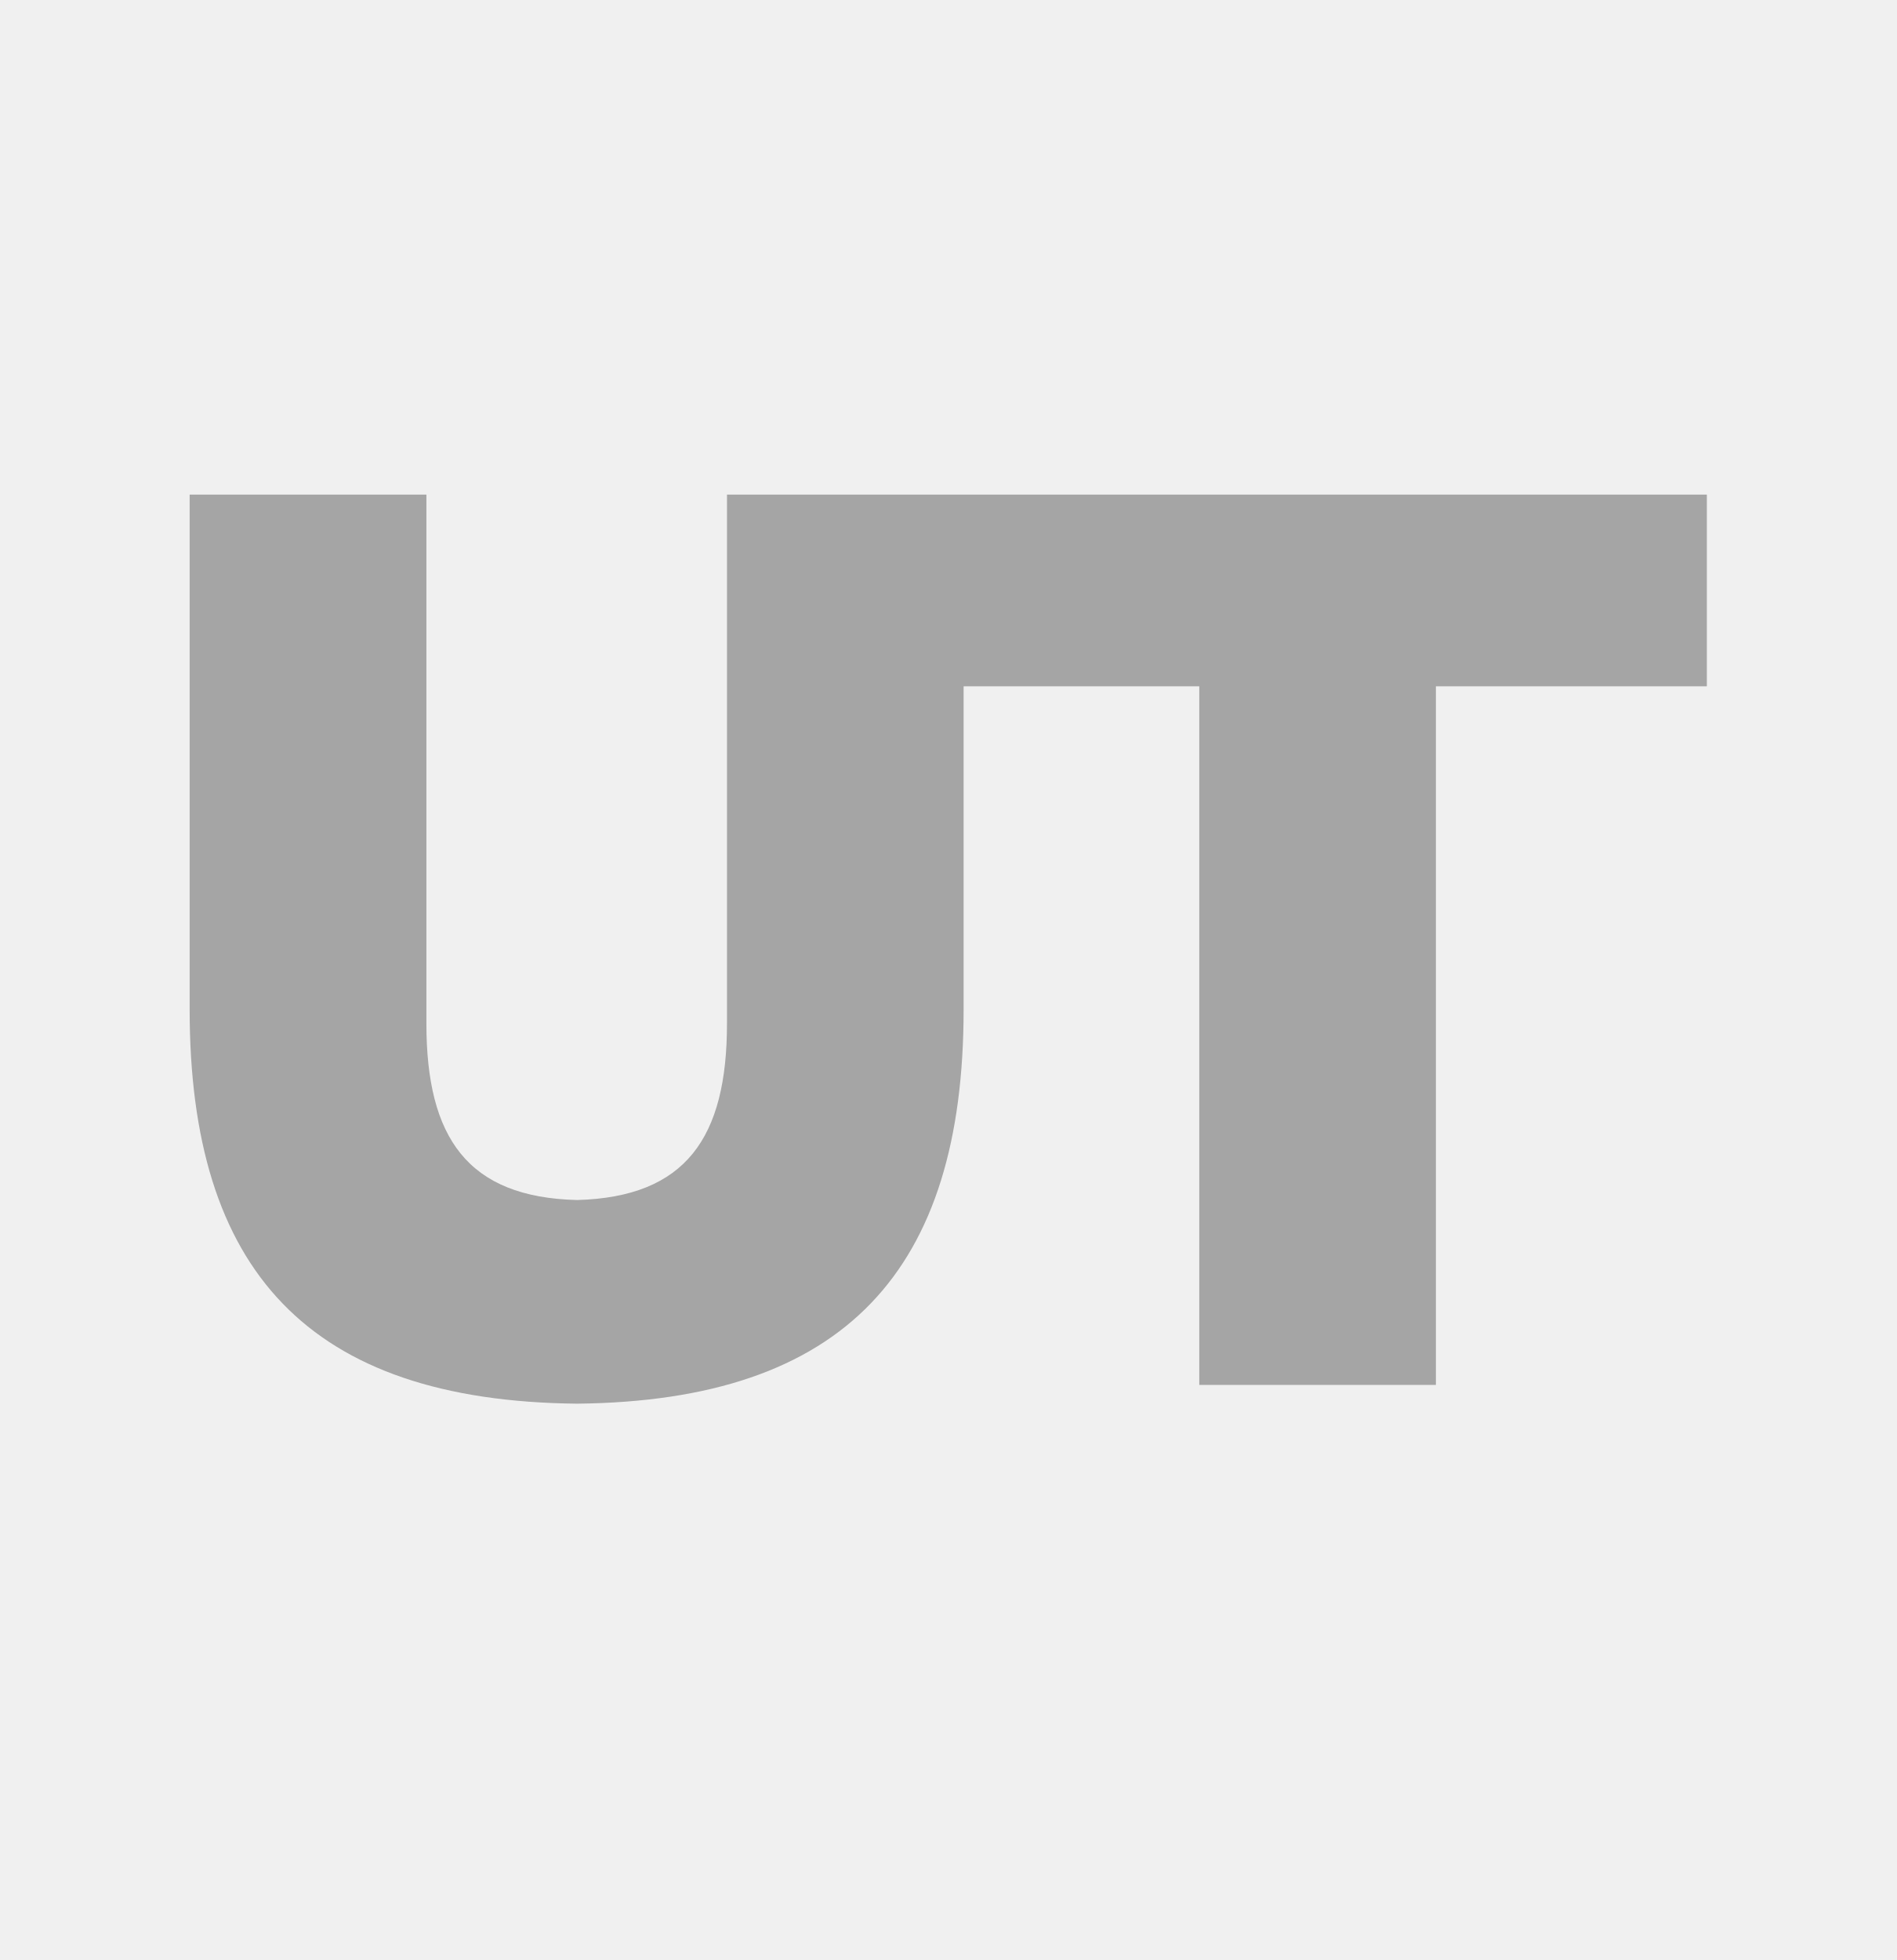
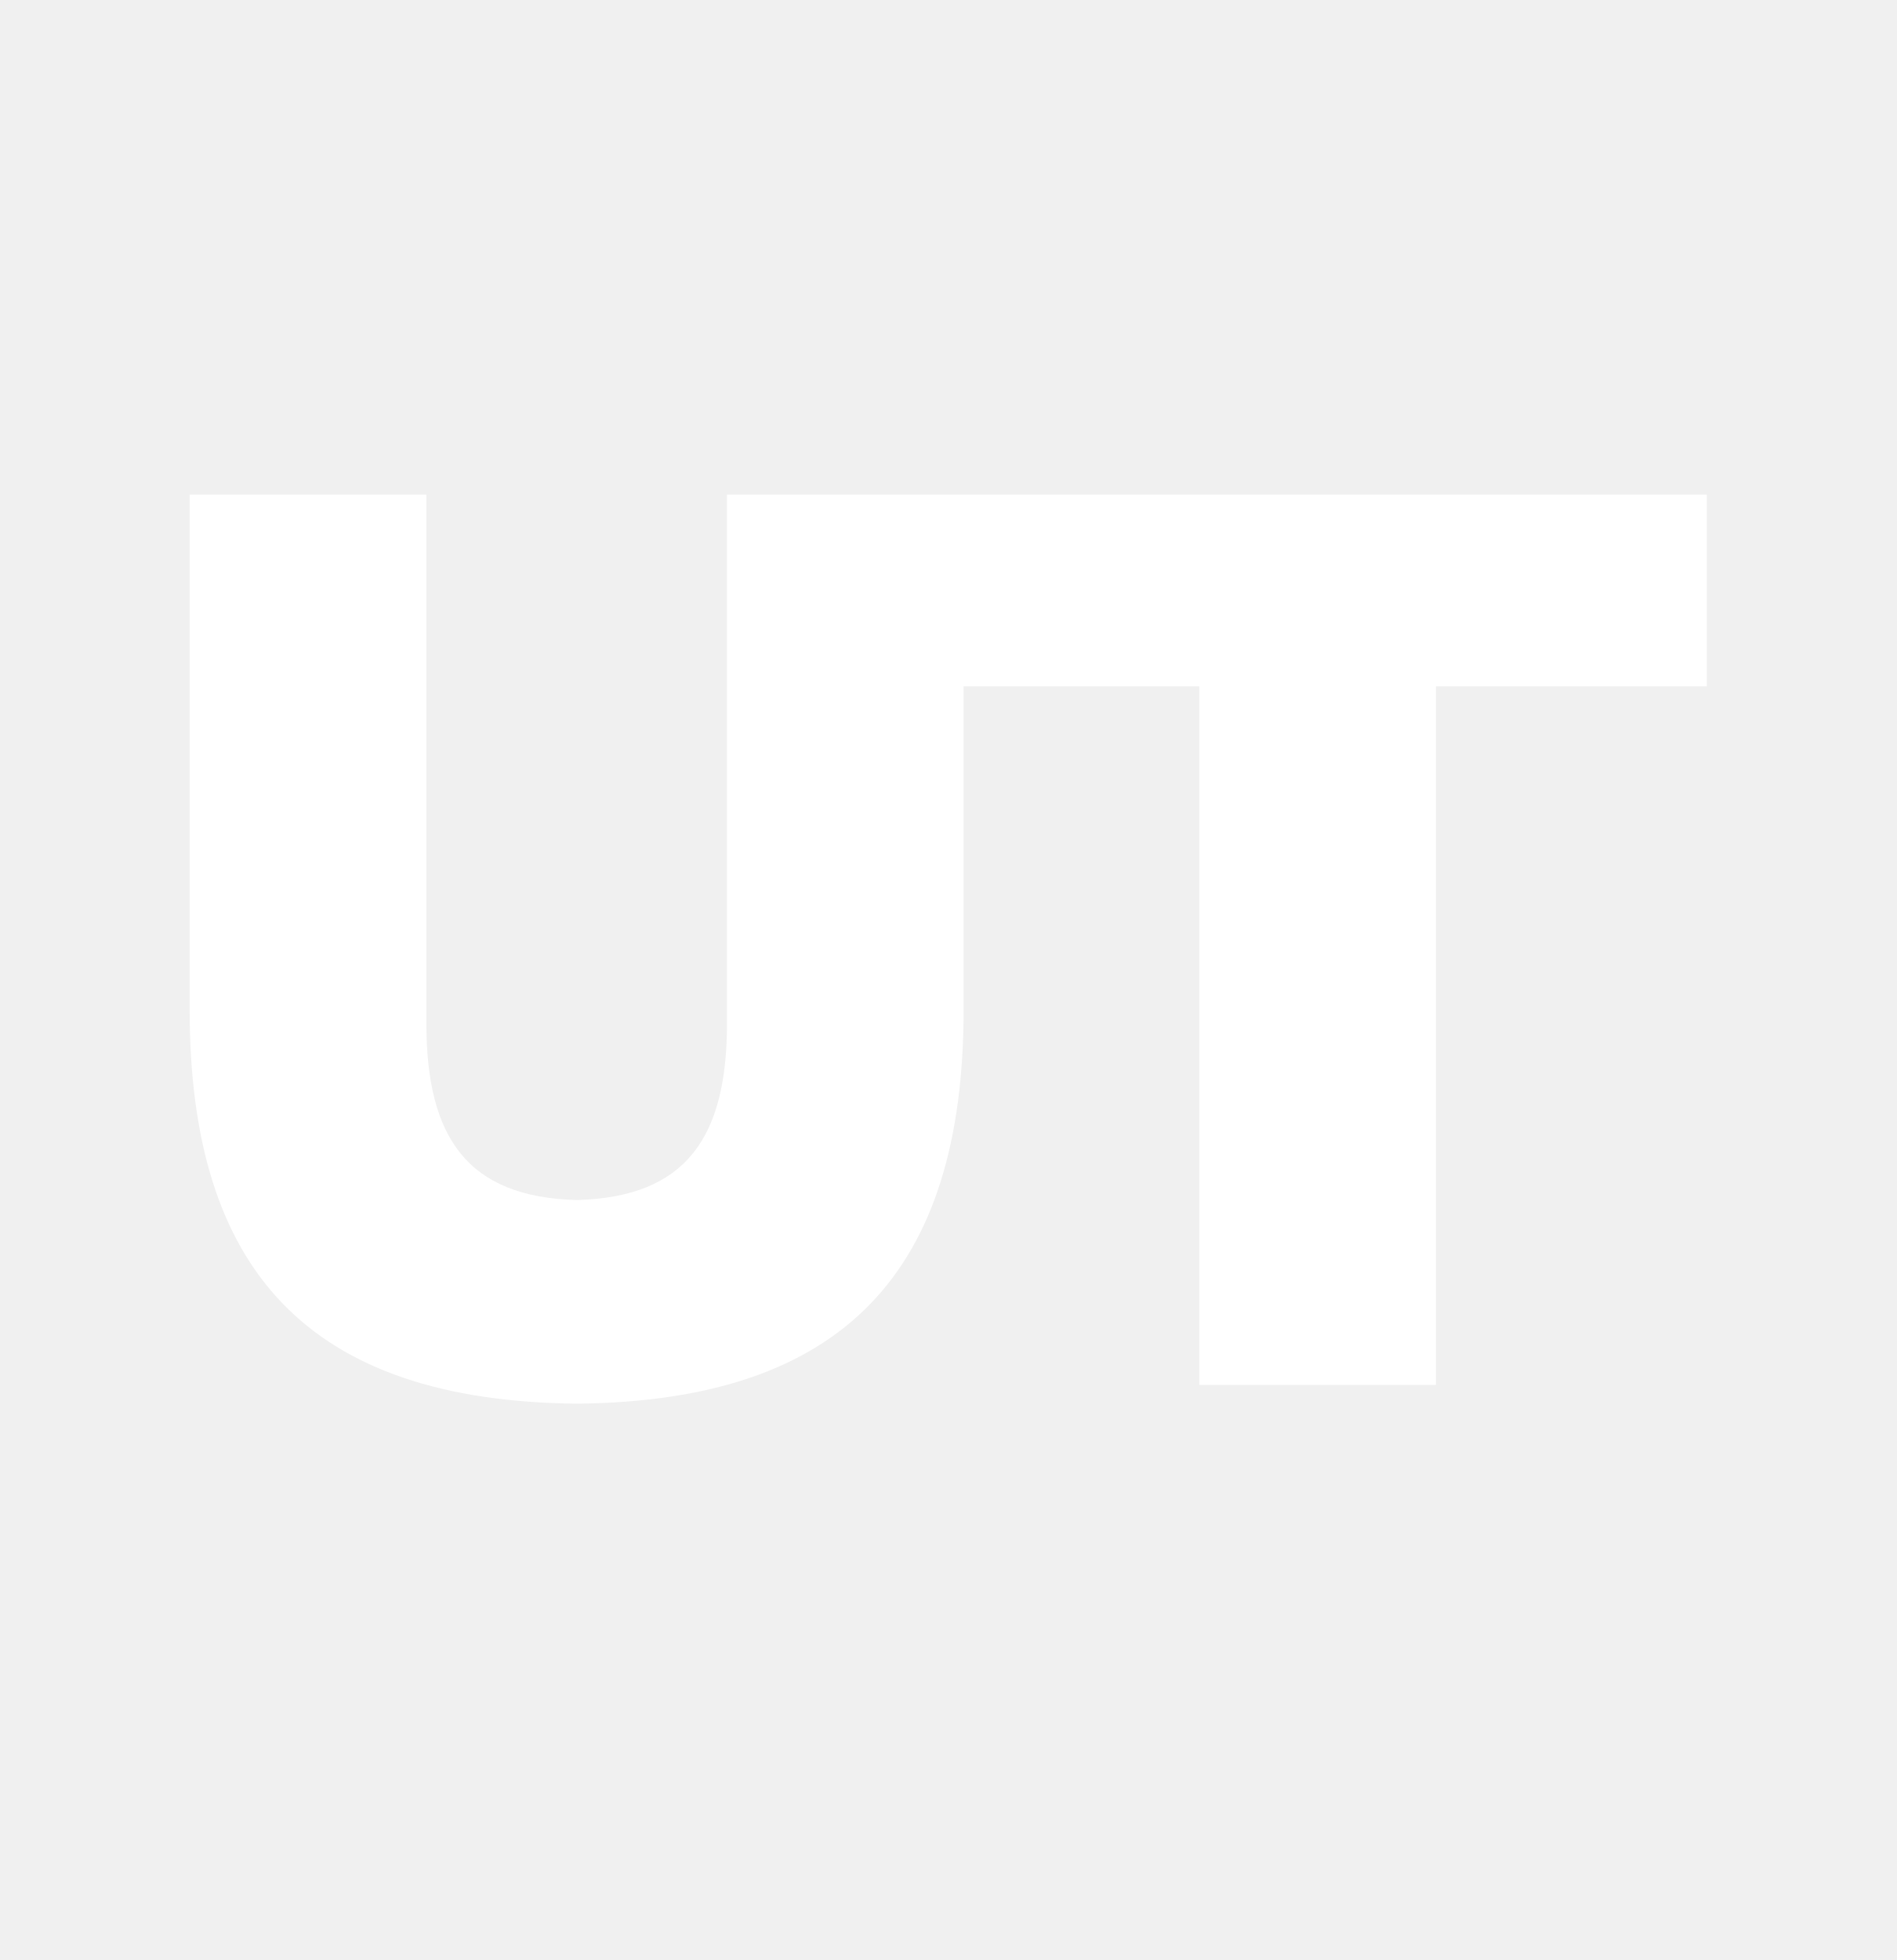
<svg xmlns="http://www.w3.org/2000/svg" width="30" height="31" viewBox="0 0 30 31" fill="none">
-   <path fill-rule="evenodd" clip-rule="evenodd" d="M15.243 15.968C15.243 20.086 13.373 22.157 9.129 22.201C4.874 22.159 3 20.091 3 15.968V7.823H6.745V16.188C6.745 17.995 7.397 18.937 9.129 18.98C10.852 18.933 11.5 17.991 11.5 16.188V7.823H15.016H15.243H27V10.855H22.714V21.904H18.971V10.855H15.243V15.968Z" fill="#A5A5A5" />
+   <path fill-rule="evenodd" clip-rule="evenodd" d="M15.243 15.968C15.243 20.086 13.373 22.157 9.129 22.201C4.874 22.159 3 20.091 3 15.968V7.823H6.745V16.188C6.745 17.995 7.397 18.937 9.129 18.98C10.852 18.933 11.5 17.991 11.5 16.188V7.823H15.016H15.243H27V10.855H22.714V21.904H18.971V10.855H15.243V15.968Z" fill="white" />
</svg>
